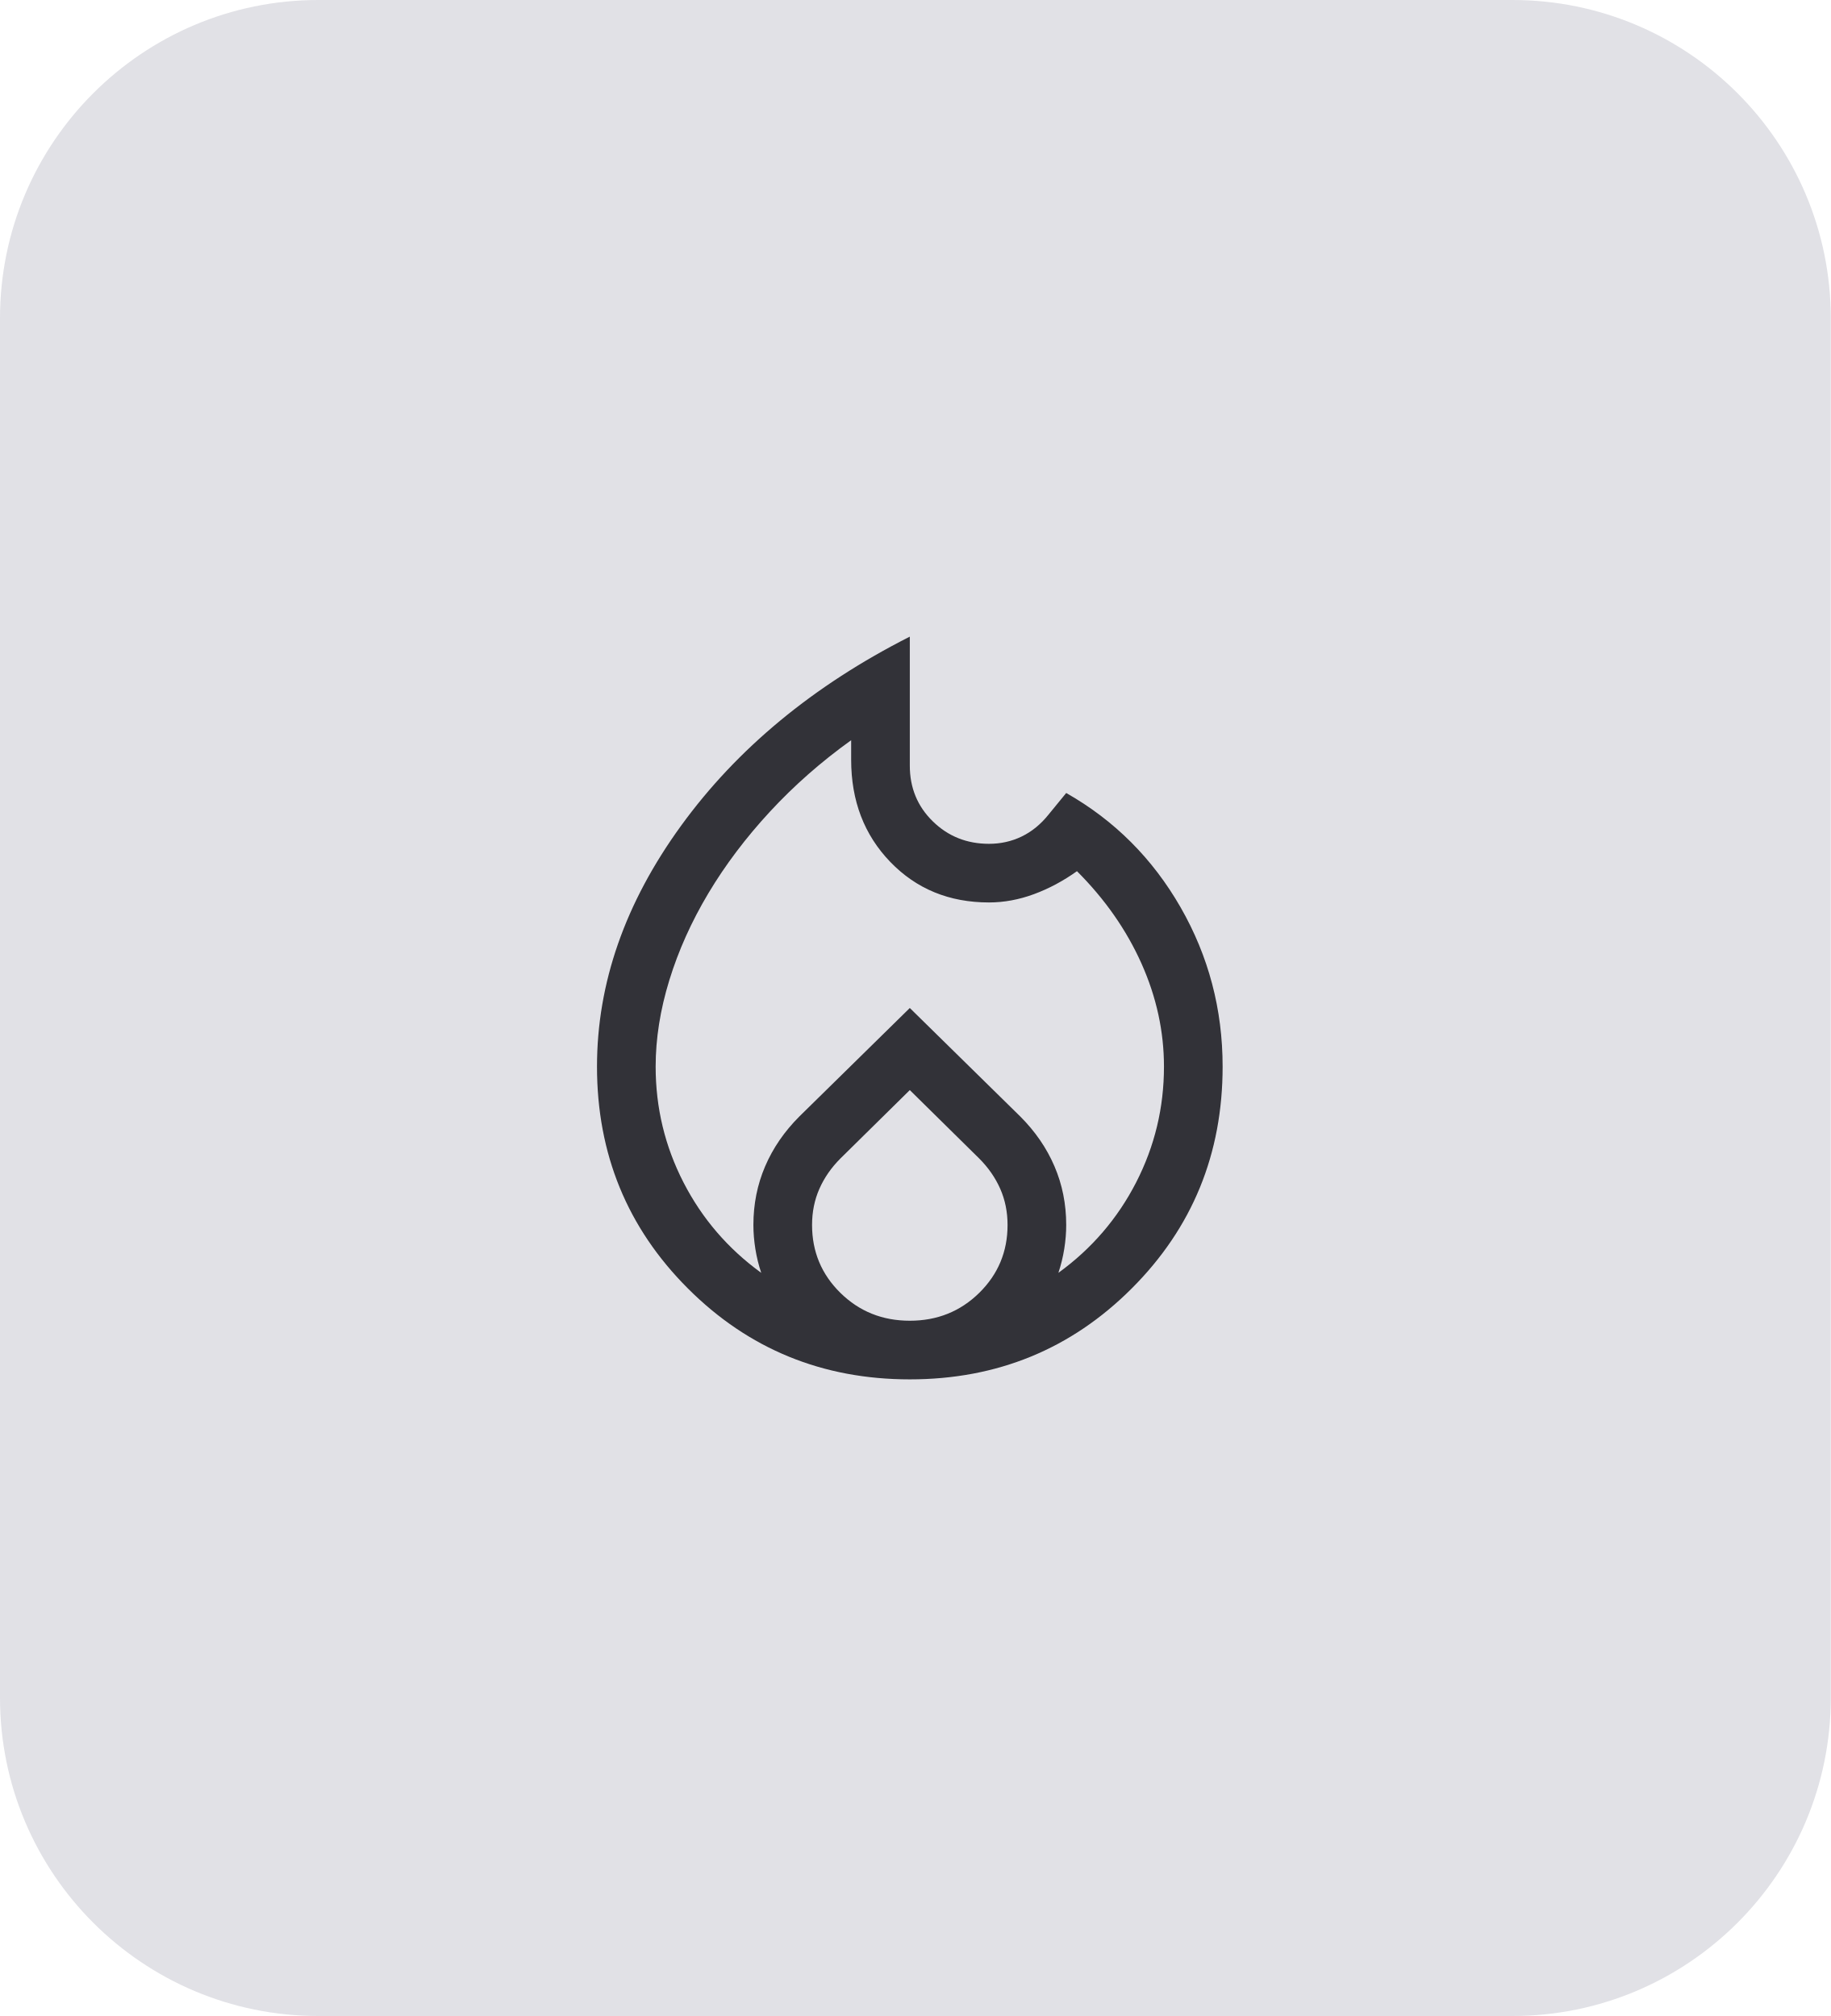
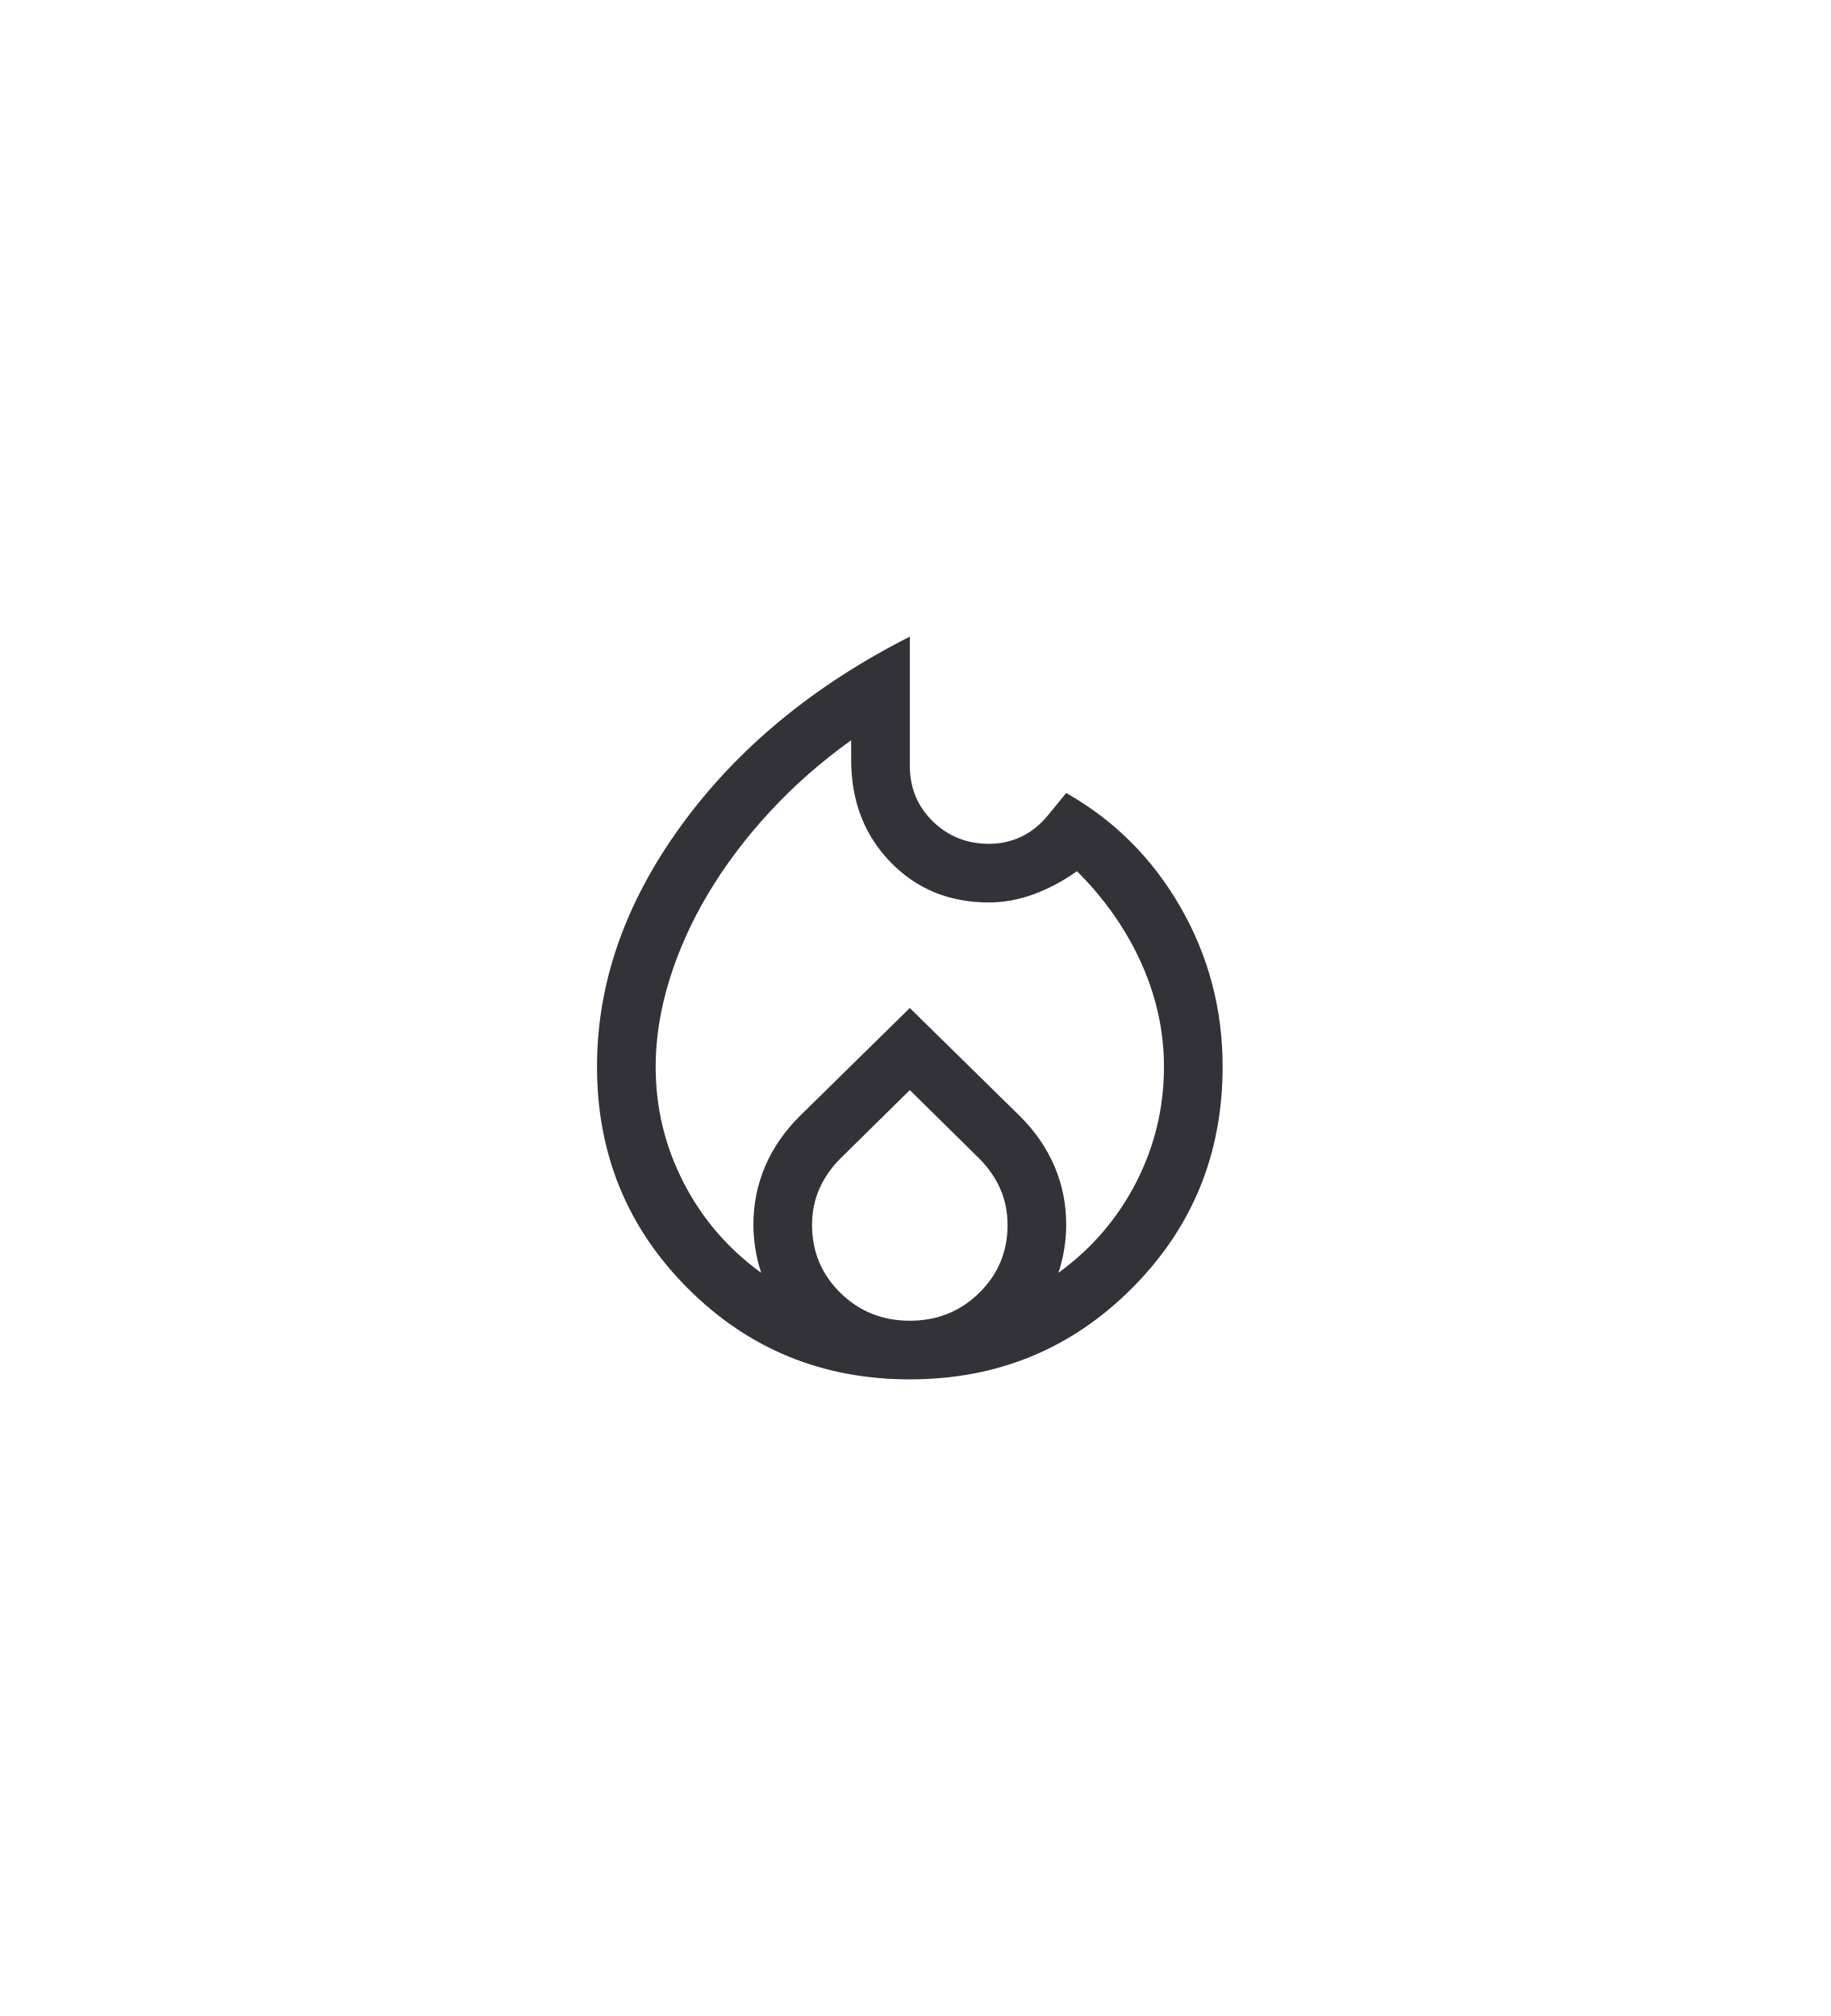
<svg xmlns="http://www.w3.org/2000/svg" width="138" height="152" viewBox="0 0 138 152" fill="none">
-   <path d="M0 24C0 10.745 10.745 0 24 0H114C127.255 0 138 10.745 138 24V128C138 141.255 127.255 152 114 152H24C10.745 152 0 141.255 0 128V24Z" fill="#E1E1E6" />
  <path d="M49.421 80.421C49.421 83.516 50.121 86.426 51.521 89.153C52.921 91.879 54.874 94.151 57.379 95.968C57.182 95.379 57.035 94.777 56.937 94.163C56.839 93.549 56.789 92.947 56.789 92.358C56.789 90.786 57.084 89.312 57.674 87.937C58.263 86.561 59.123 85.309 60.253 84.179L68.579 76L76.905 84.179C78.035 85.309 78.895 86.561 79.484 87.937C80.074 89.312 80.368 90.786 80.368 92.358C80.368 92.947 80.319 93.549 80.221 94.163C80.123 94.777 79.975 95.379 79.779 95.968C82.284 94.151 84.237 91.879 85.637 89.153C87.037 86.426 87.737 83.516 87.737 80.421C87.737 77.768 87.172 75.177 86.042 72.647C84.912 70.118 83.291 67.796 81.179 65.684C80.147 66.421 79.067 66.998 77.937 67.416C76.807 67.833 75.677 68.042 74.547 68.042C71.551 68.042 69.07 67.023 67.105 64.984C65.14 62.946 64.158 60.379 64.158 57.284V55.81C61.898 57.432 59.86 59.225 58.042 61.19C56.225 63.154 54.677 65.205 53.4 67.342C52.123 69.479 51.14 71.665 50.453 73.9C49.765 76.135 49.421 78.309 49.421 80.421ZM68.579 82.189L63.347 87.347C62.66 88.035 62.132 88.796 61.763 89.632C61.395 90.467 61.211 91.375 61.211 92.358C61.211 94.372 61.923 96.079 63.347 97.479C64.772 98.879 66.516 99.579 68.579 99.579C70.642 99.579 72.386 98.879 73.811 97.479C75.235 96.079 75.947 94.372 75.947 92.358C75.947 91.375 75.763 90.467 75.395 89.632C75.026 88.796 74.498 88.035 73.811 87.347L68.579 82.189ZM68.579 48V57.726C68.579 59.397 69.156 60.797 70.311 61.926C71.465 63.056 72.877 63.621 74.547 63.621C75.432 63.621 76.254 63.437 77.016 63.068C77.777 62.7 78.453 62.147 79.042 61.41L80.368 59.789C84.004 61.853 86.877 64.726 88.99 68.41C91.102 72.095 92.158 76.098 92.158 80.421C92.158 87.004 89.874 92.579 85.305 97.147C80.737 101.716 75.161 104 68.579 104C61.996 104 56.421 101.716 51.853 97.147C47.284 92.579 45 87.004 45 80.421C45 74.133 47.112 68.079 51.337 62.258C55.561 56.437 61.309 51.684 68.579 48Z" fill="#323238" />
</svg>
